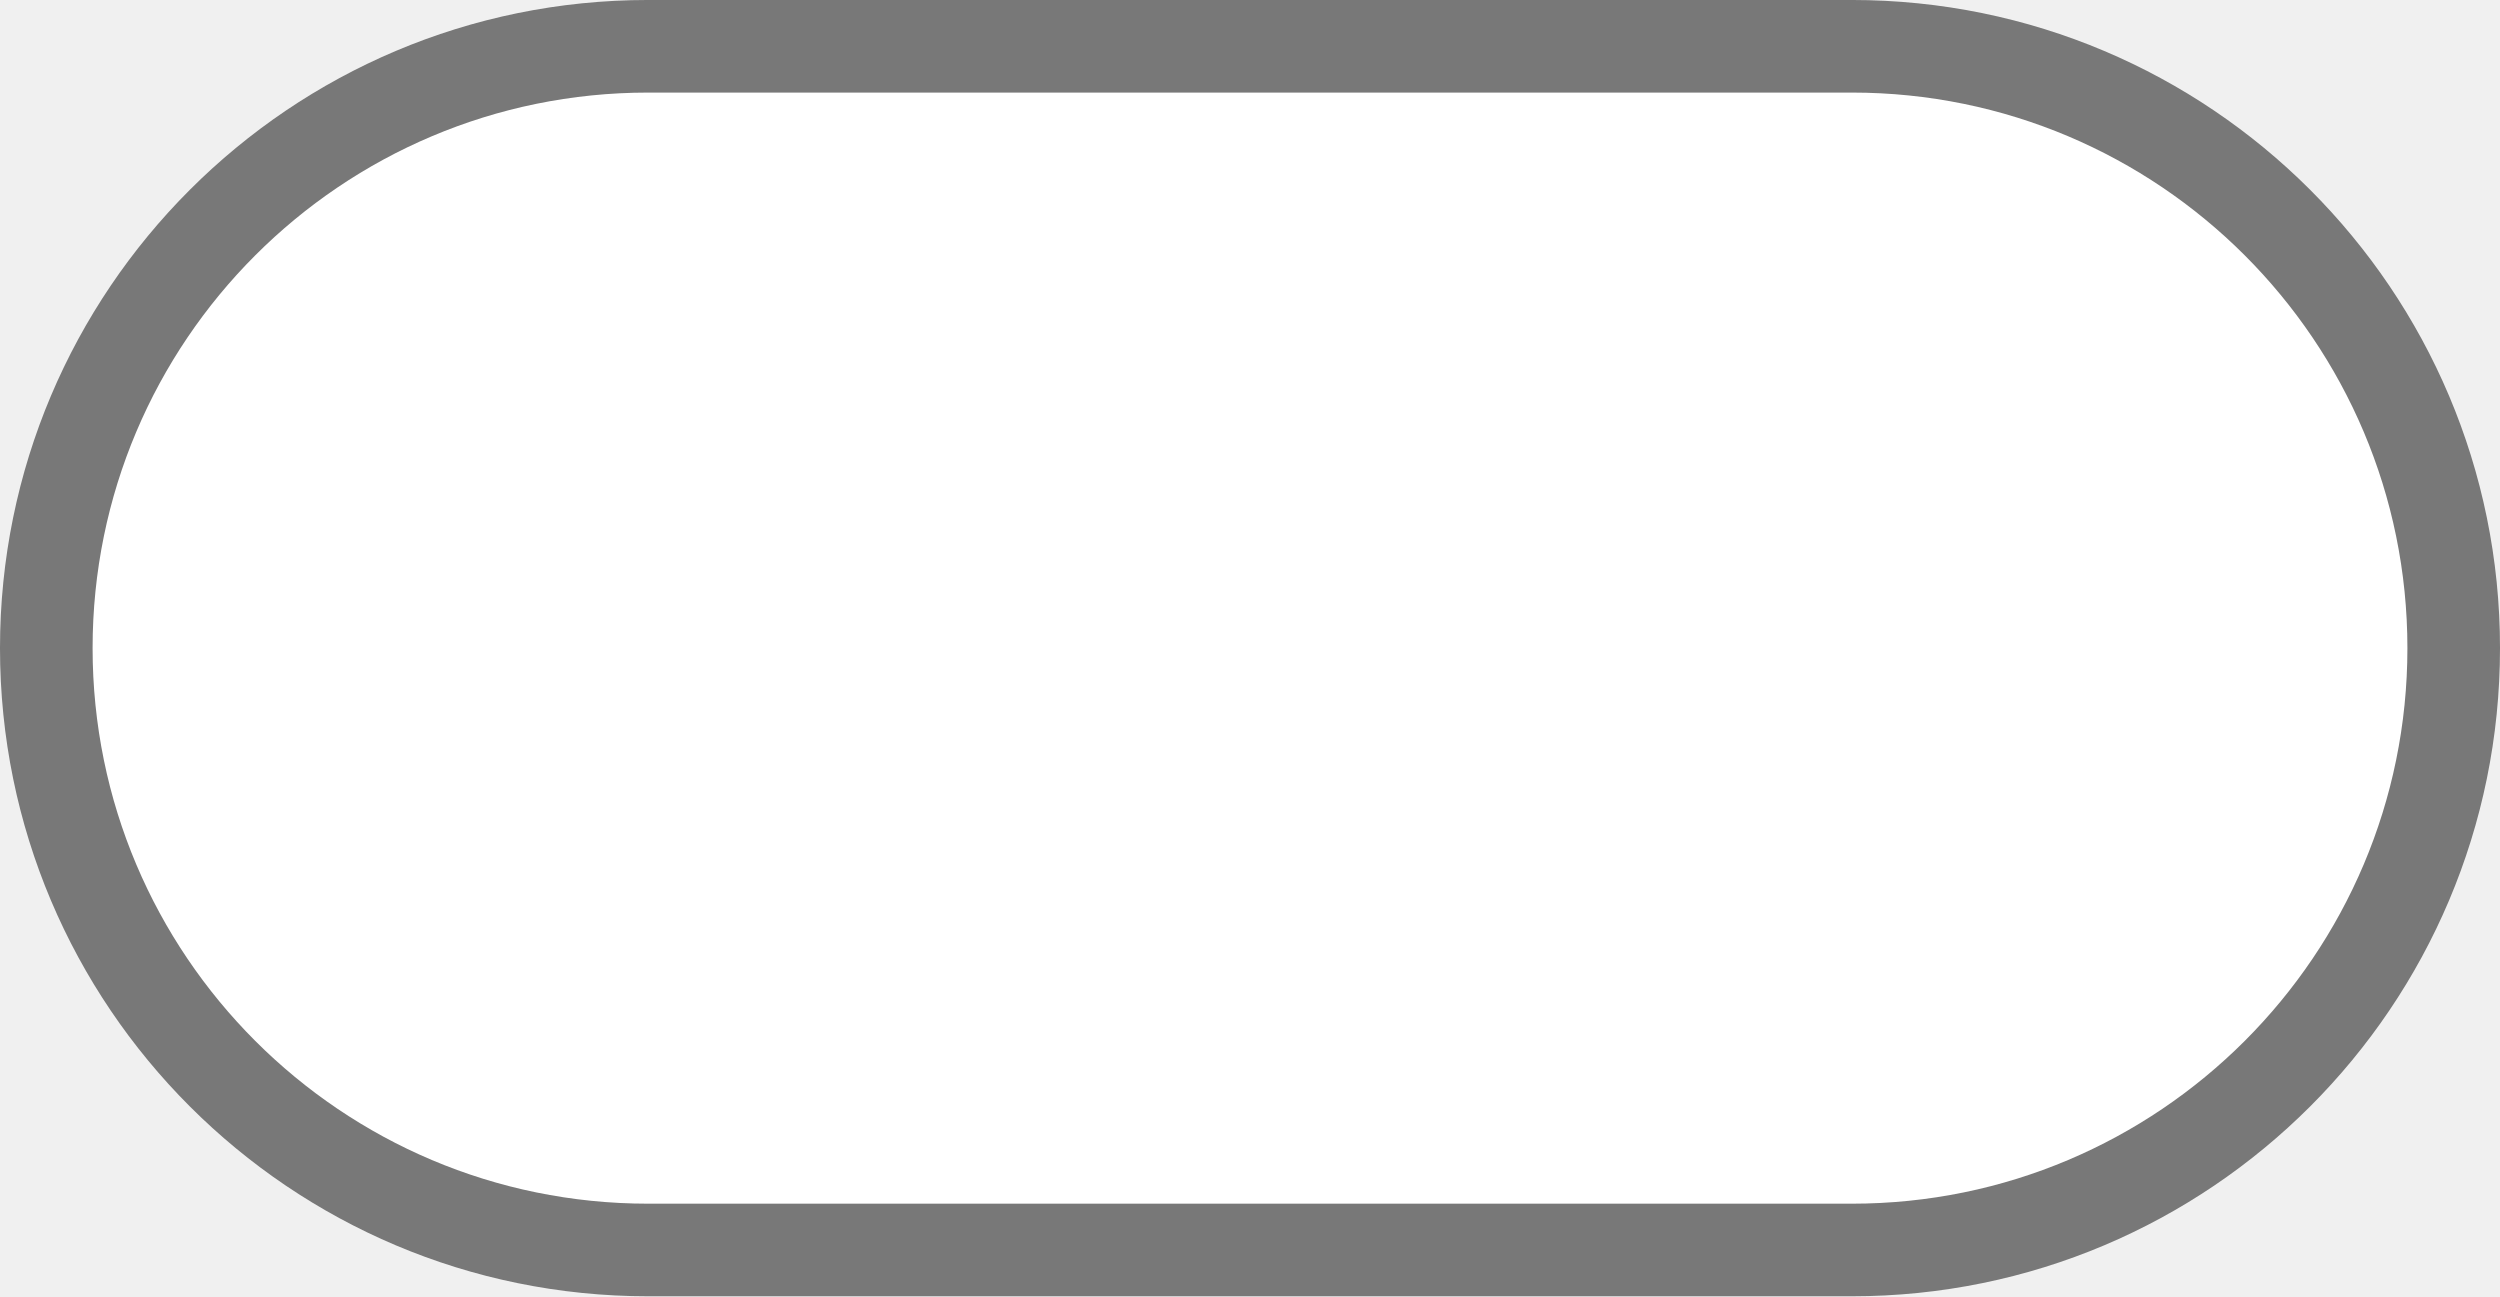
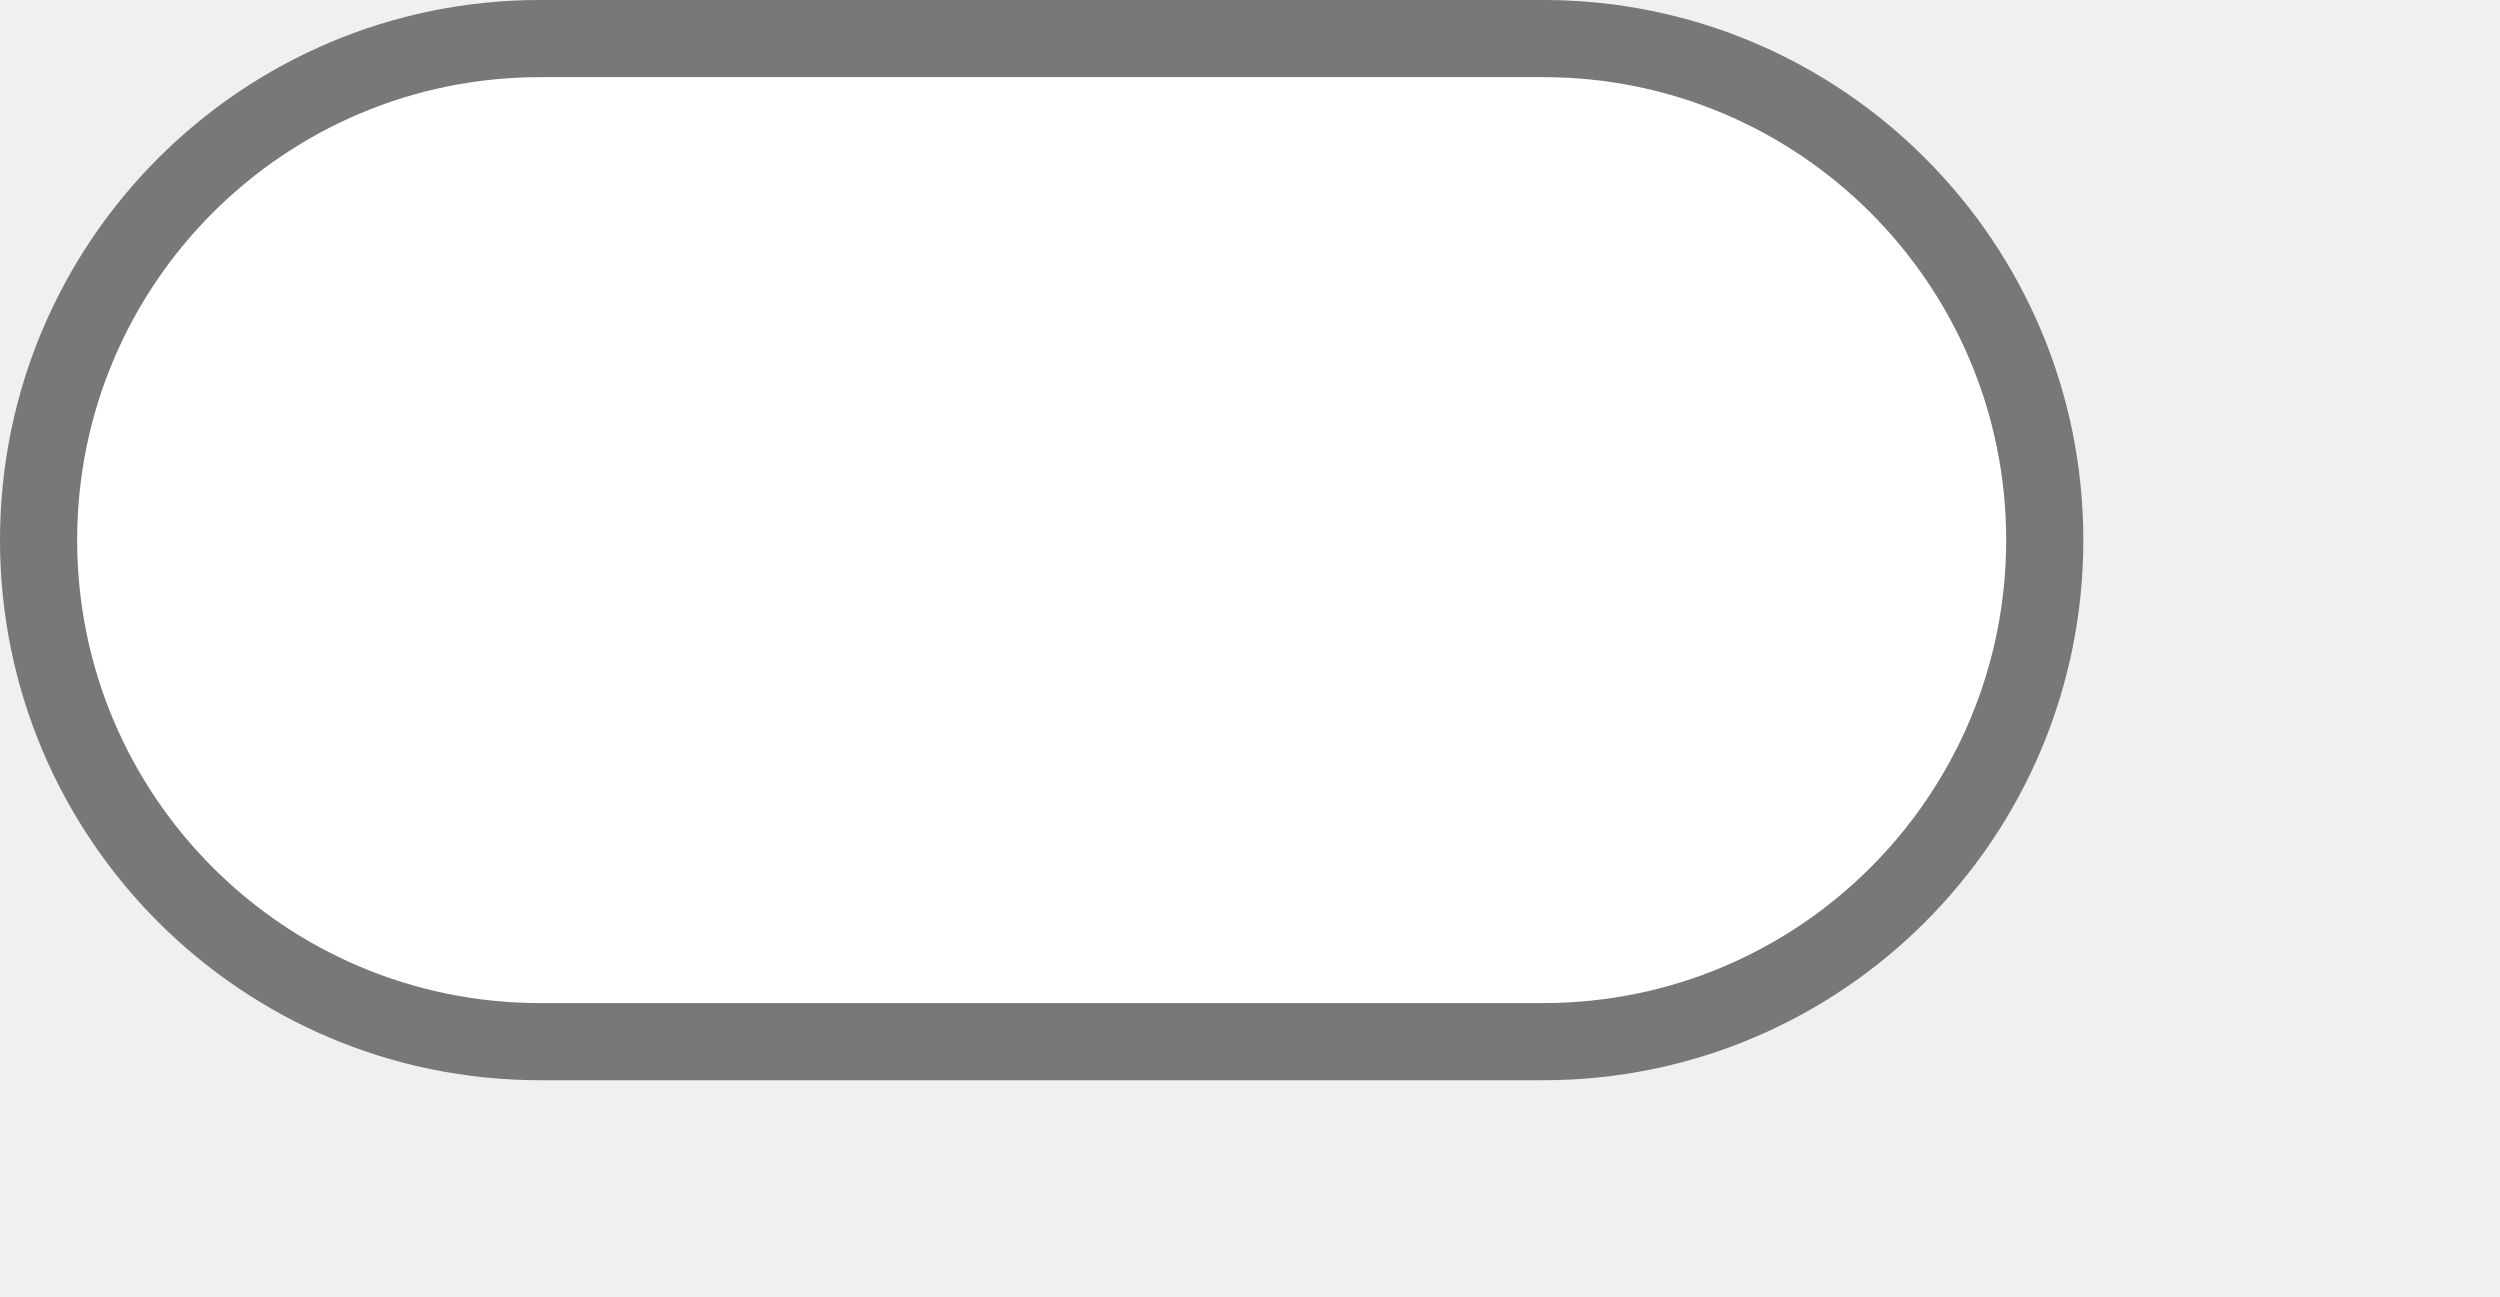
- <svg xmlns="http://www.w3.org/2000/svg" width="27" height="14" id="svg5088" version="1.1">
+ <svg xmlns="http://www.w3.org/2000/svg" width="32.4" height="16.8" id="svg5088" version="1.1">
  <defs id="defs5090" />
  <g id="layer1" transform="translate(-54.99999,-943.3622)">
    <g transform="translate(-180,480)" id="generic-md-3">
      <rect style="opacity:0.5;color:#000000;fill:#000000;fill-opacity:1;fill-rule:evenodd;stroke:none;stroke-width:1;marker:none;visibility:visible;display:inline;overflow:visible;enable-background:accumulate" id="rect3455" width="27" height="14" x="235" y="463.362" rx="7" ry="7" />
      <rect y="464.362" x="236" height="12" width="25" id="rect3457" style="color:#000000;fill:#ffffff;fill-opacity:1;fill-rule:evenodd;stroke:none;stroke-width:1;marker:none;visibility:visible;display:inline;overflow:visible;enable-background:accumulate" rx="6" ry="6" />
    </g>
  </g>
</svg>
